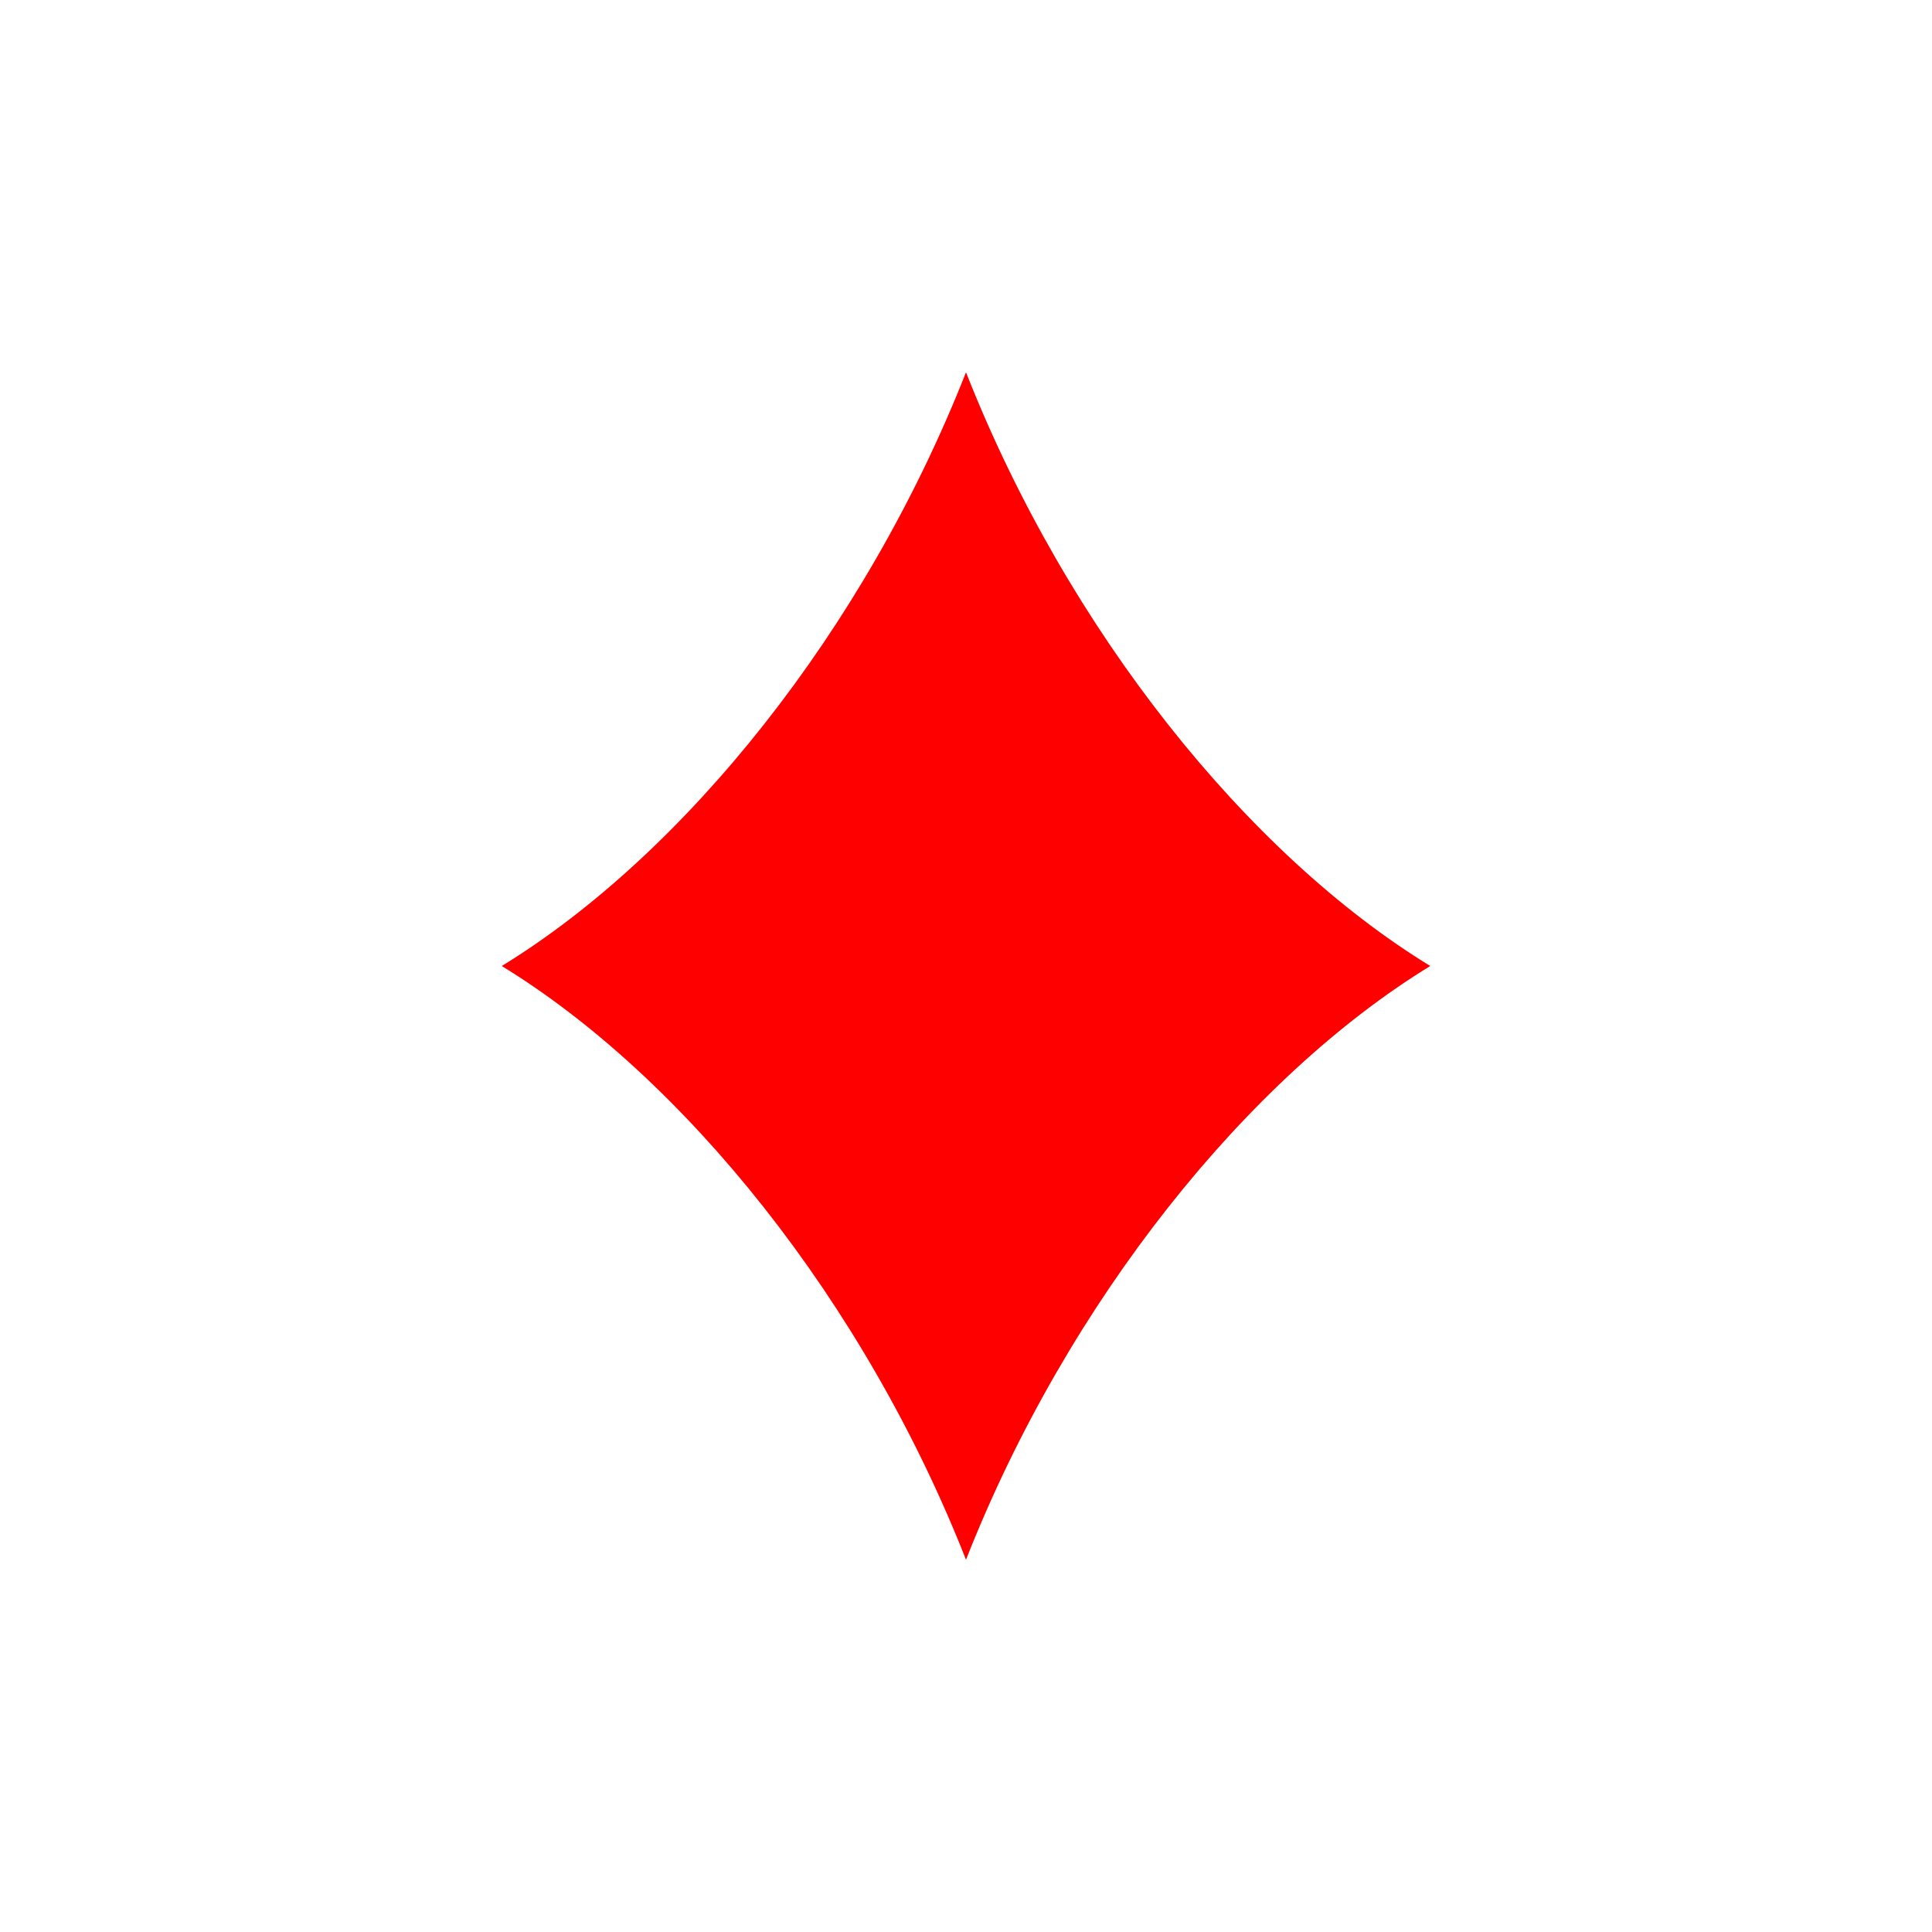
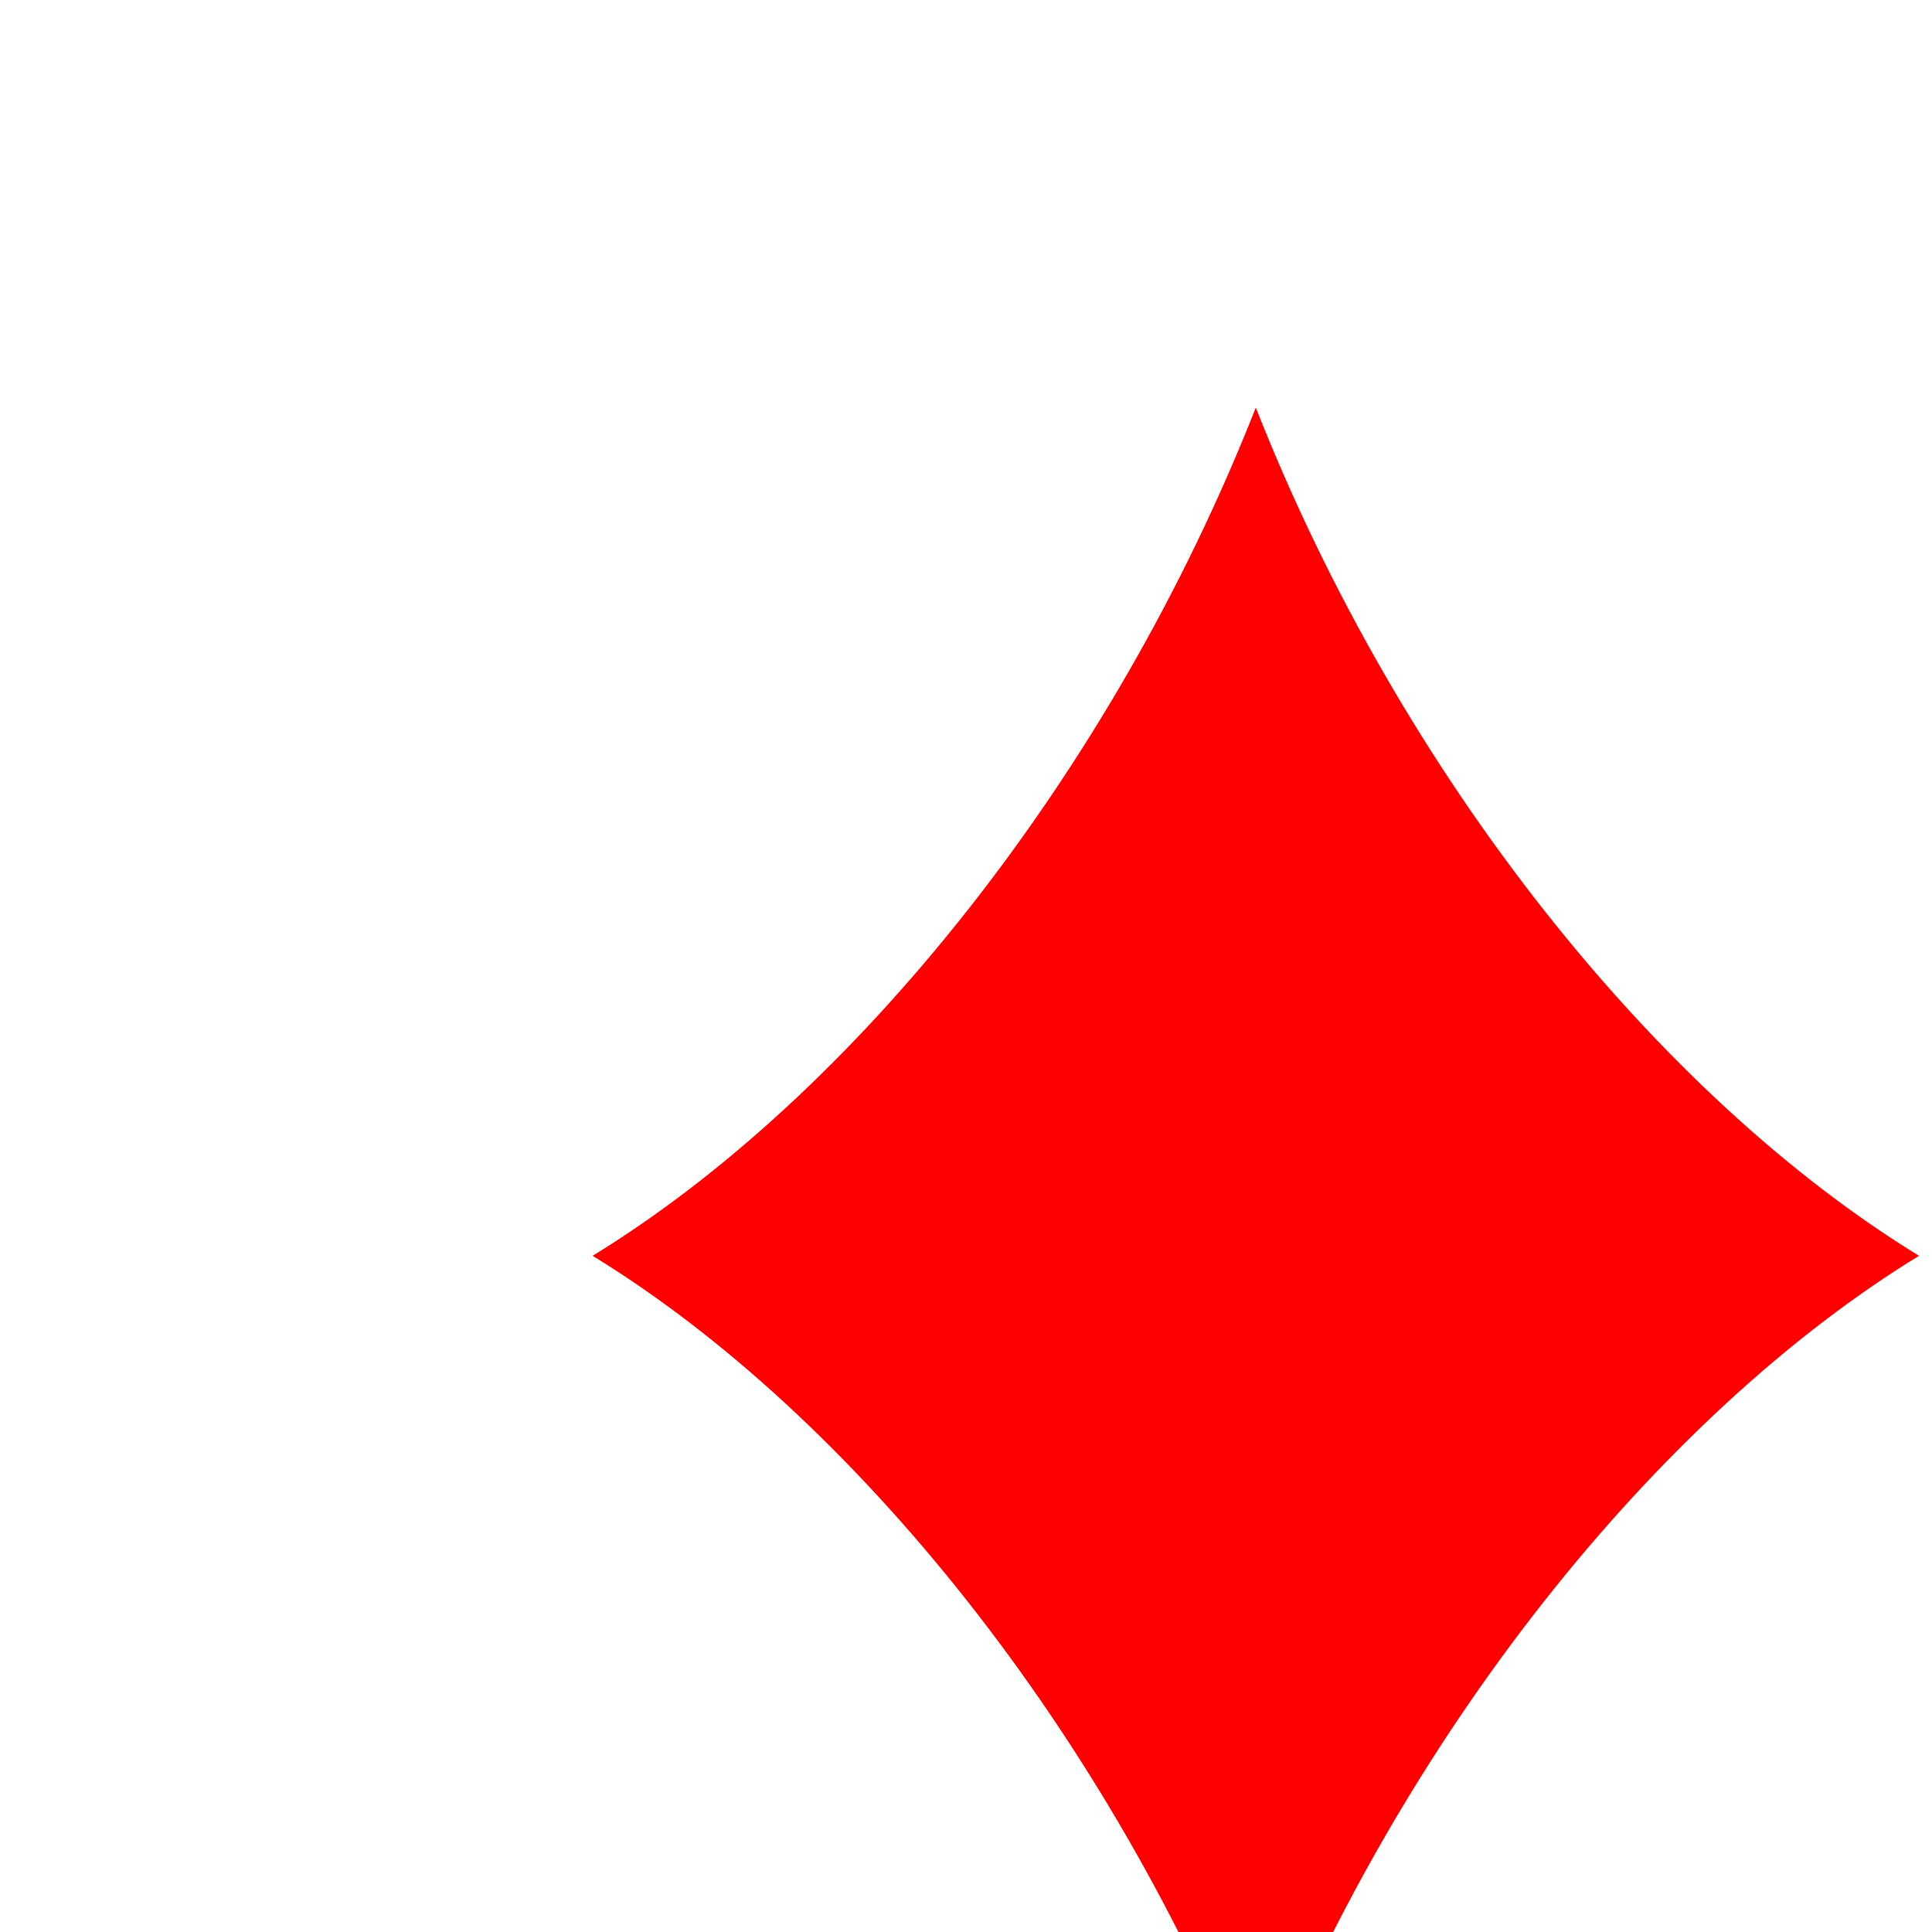
<svg xmlns="http://www.w3.org/2000/svg" viewBox="0 0 512 512" style="height: 512px; width: 512px;">
  <g class="" transform="translate(0,0)" style="">
-     <path d="M431.76 256c-69 42.24-137.27 126.89-175.76 224.78C217.51 382.89 149.25 298.24 80.24 256c69-42.24 137.27-126.89 175.76-224.78C294.49 129.11 362.75 213.76 431.76 256z" fill="#ff0000" fill-opacity="1" transform="translate(76.8, 76.8) scale(0.7, 0.7) rotate(0, 256, 256) skewX(0) skewY(0)">
+     <path d="M431.76 256c-69 42.24-137.27 126.89-175.76 224.78C217.51 382.89 149.25 298.24 80.24 256c69-42.24 137.27-126.89 175.76-224.78C294.49 129.11 362.75 213.76 431.76 256z" fill="#ff0000" fill-opacity="1" transform="translate(76.8, 76.8) scale(1, 1) rotate(0, 256, 256) skewX(0) skewY(0)">
        </path>
  </g>
</svg>
